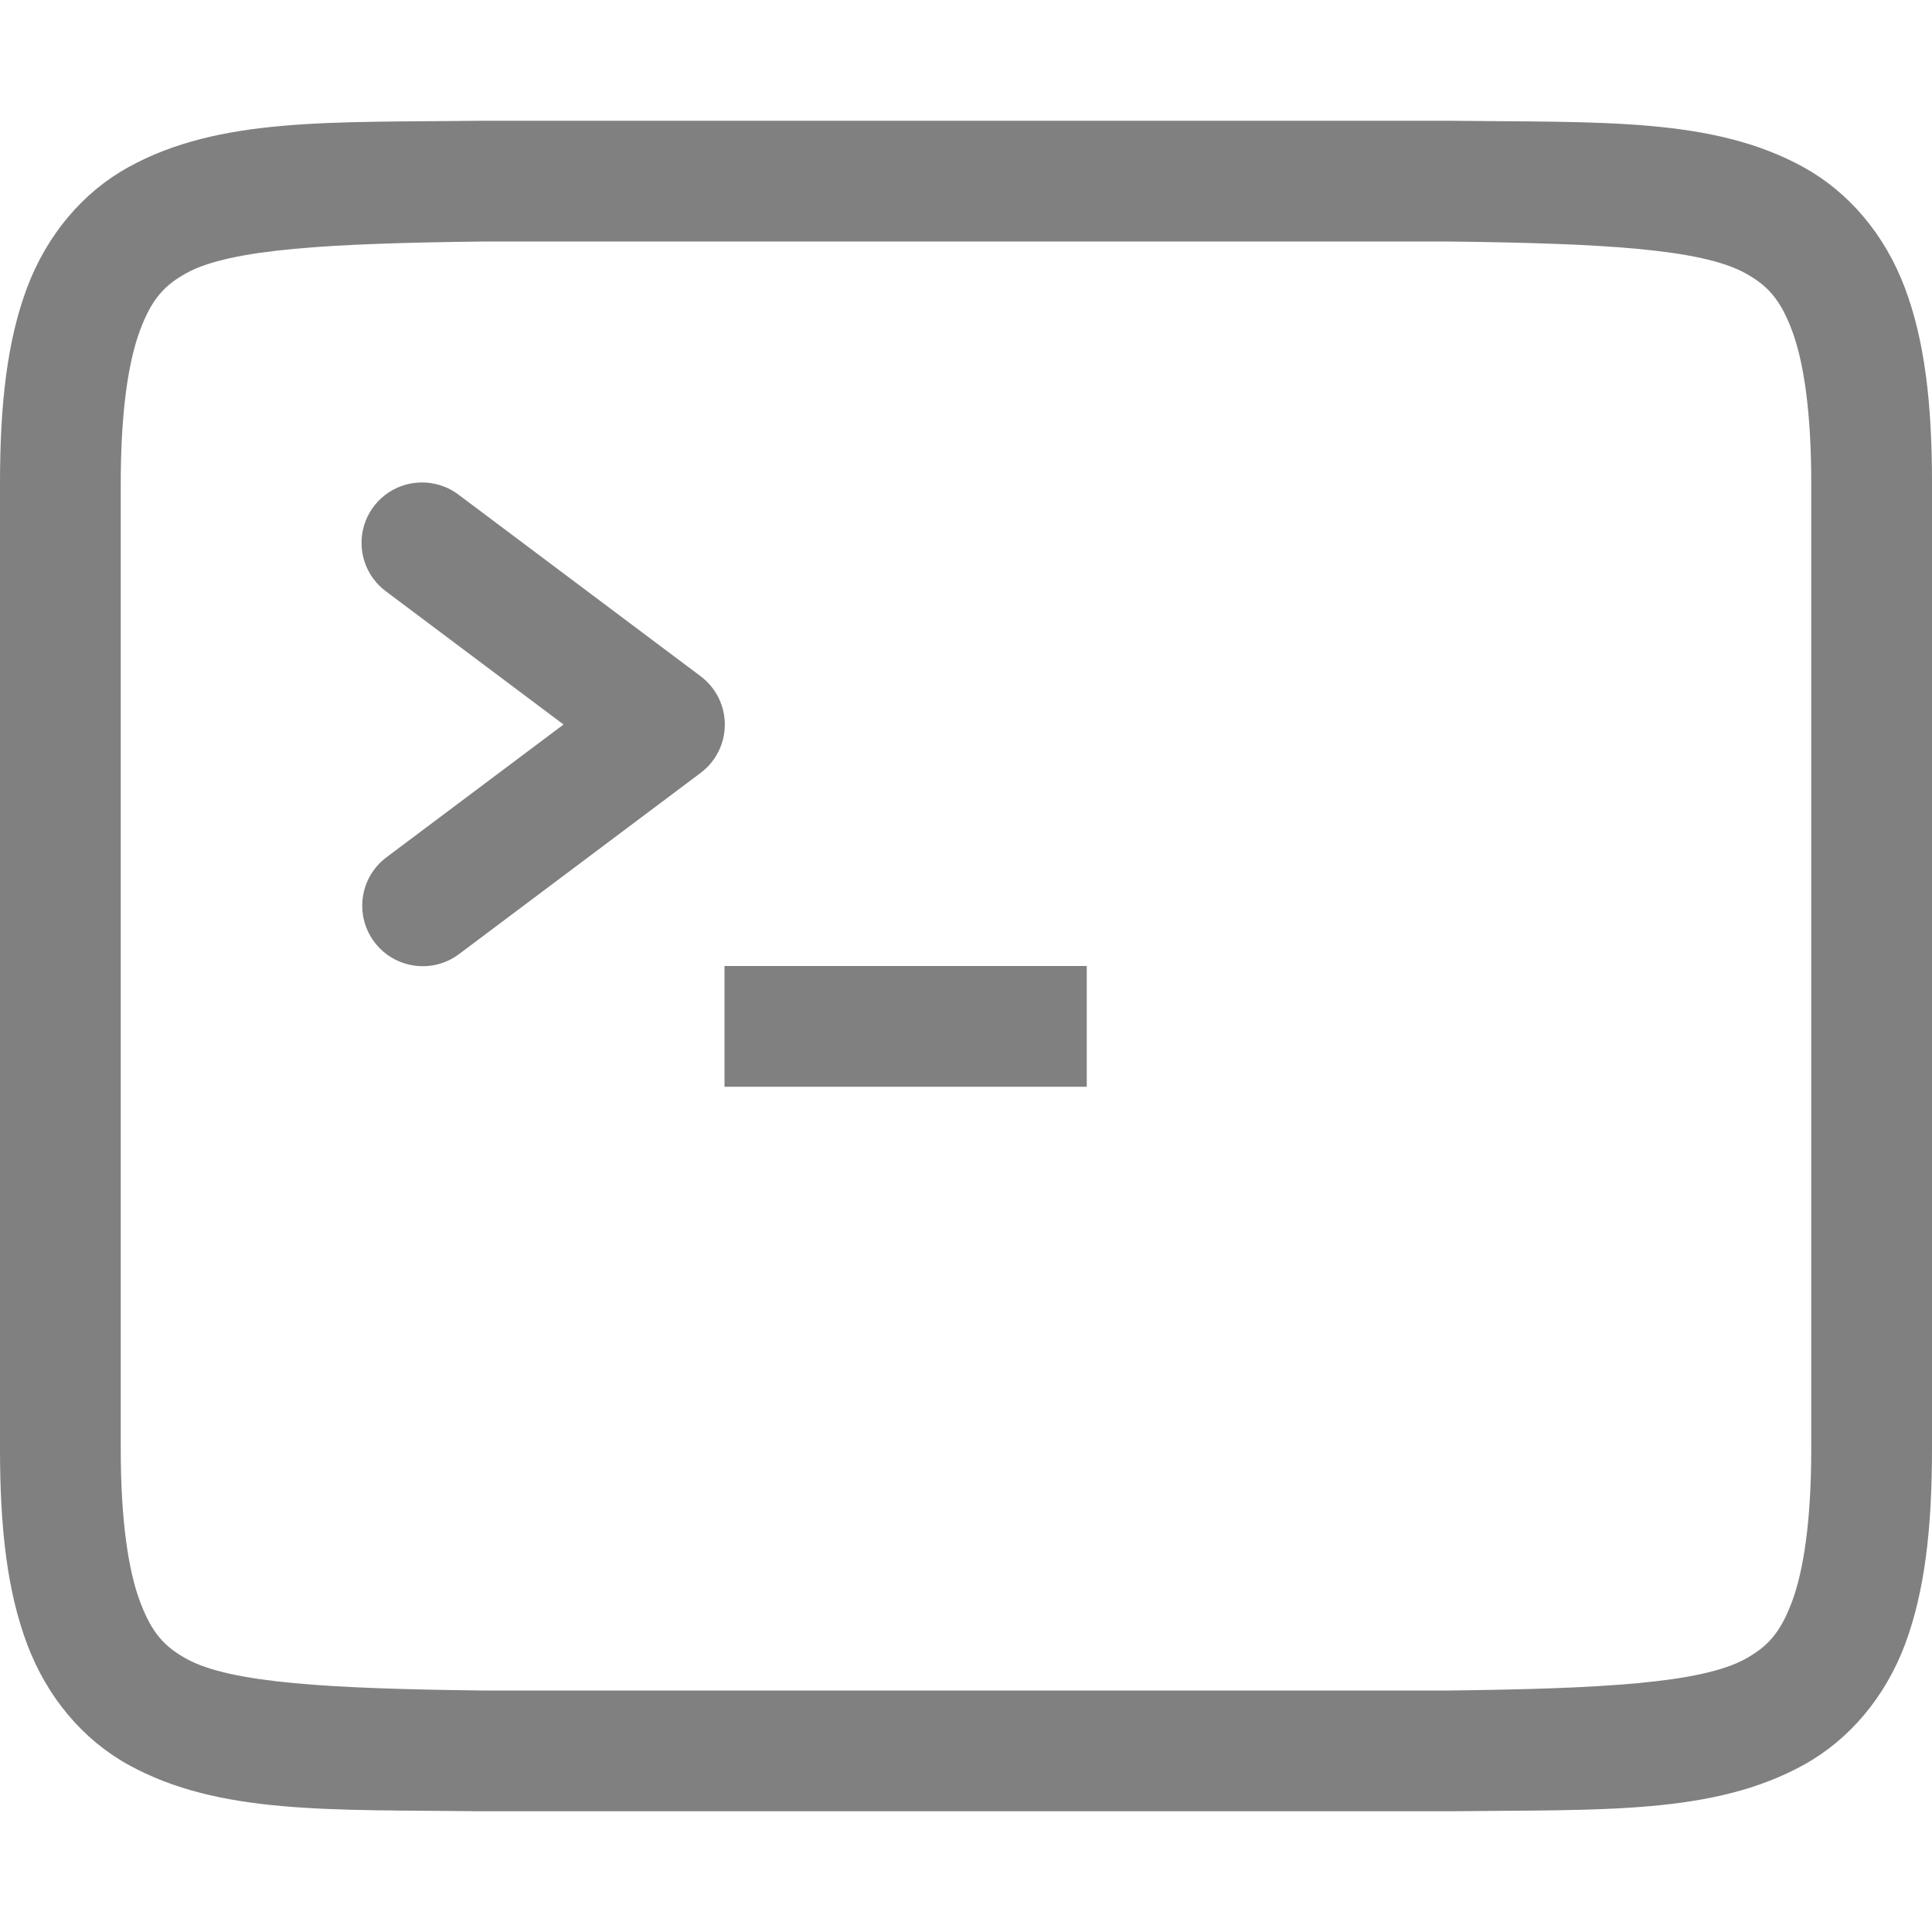
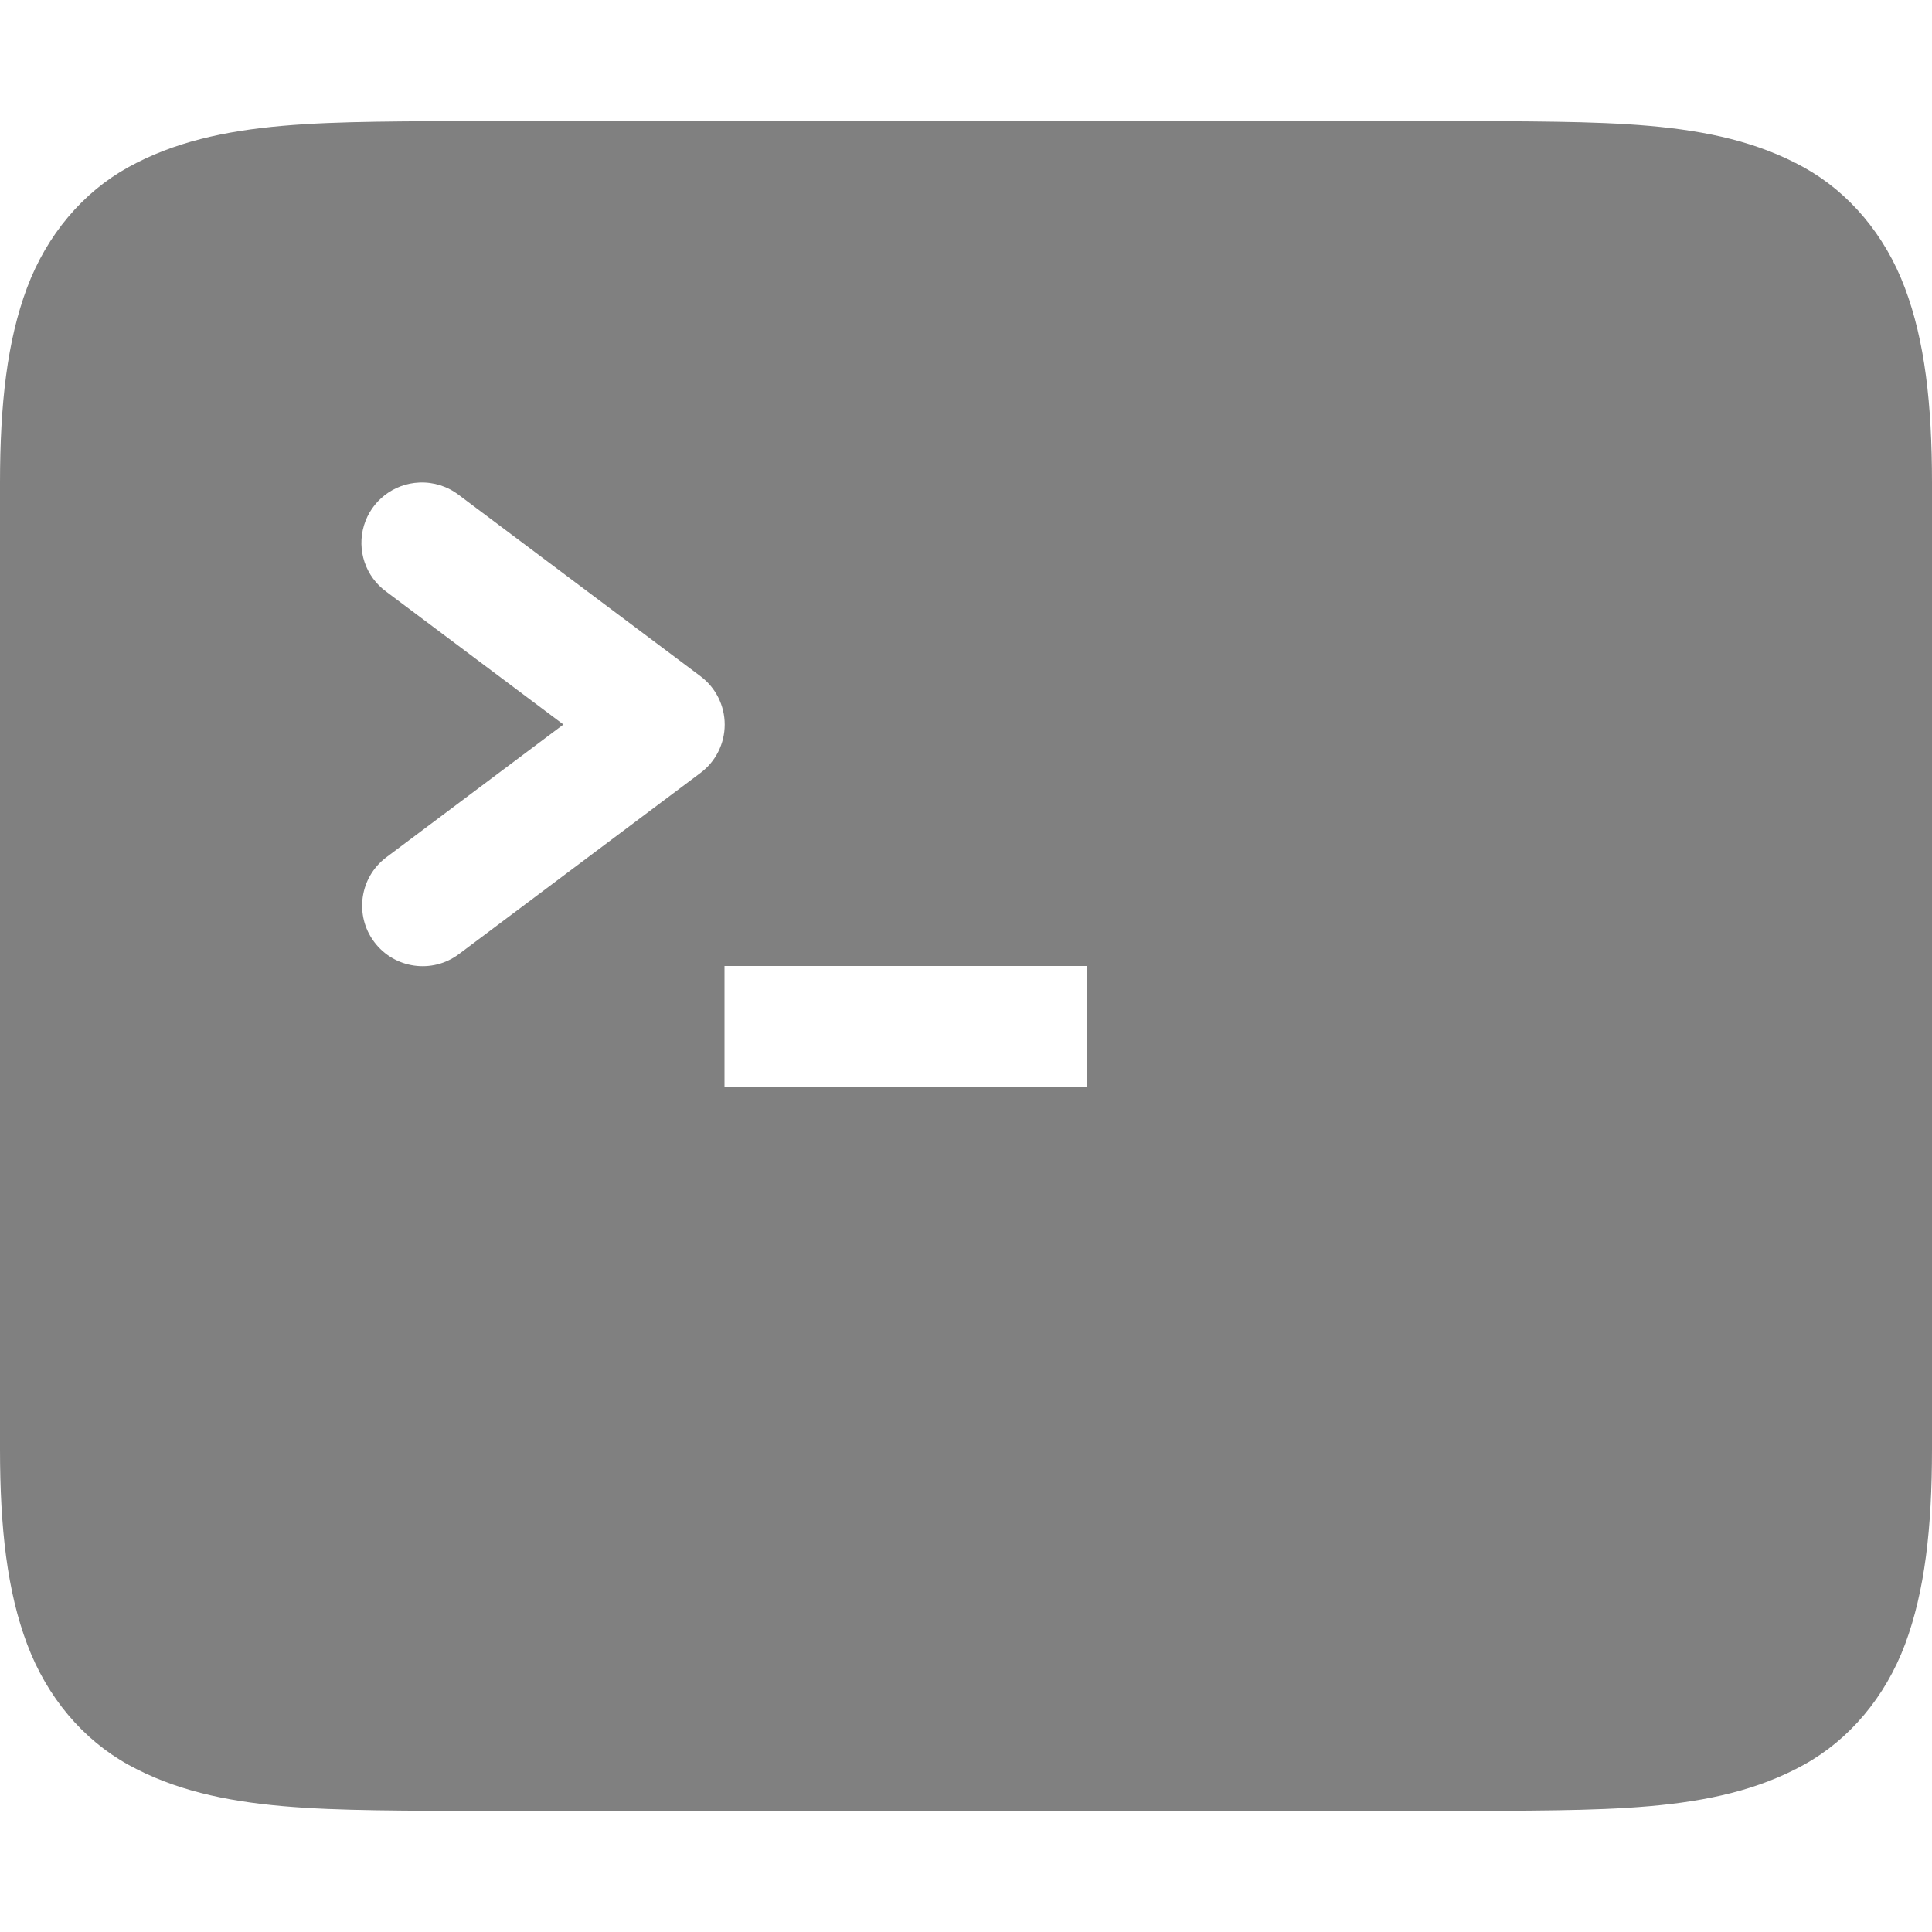
<svg xmlns="http://www.w3.org/2000/svg" xmlns:ns1="http://www.openswatchbook.org/uri/2009/osb" height="16" id="svg7384" version="1.1" width="16">
  <defs id="defs7386">
    <linearGradient id="linearGradient5606" ns1:paint="solid">
      <stop id="stop5608" offset="0" style="stop-color:#000000;stop-opacity:1;" />
    </linearGradient>
    <linearGradient id="linearGradient4526" ns1:paint="solid">
      <stop id="stop4528" offset="0" style="stop-color:#ffffff;stop-opacity:1;" />
    </linearGradient>
+     <linearGradient id="linearGradient3600-4" ns1:paint="gradient">
+       <stop id="stop3602-7" offset="0" style="stop-color:#f4f4f4;stop-opacity:1" />
+       <stop id="stop3604-6" offset="1" style="stop-color:#dbdbdb;stop-opacity:1" />
+     </linearGradient>
  </defs>
-   <g id="layer9" label="status" style="display:inline" transform="translate(-513.0002,47.00006)" />
-   <g id="layer2" transform="translate(-272,-319.9999)" />
-   <g id="g1812" style="display:inline" transform="translate(-272,-319.9999)" />
-   <g id="g6217" transform="translate(-272,-319.9999)" />
-   <g id="layer3" style="display:inline" transform="translate(-272,-319.9999)">
-     <path d="m 275.994,321 c -1.258,0.015 -2.179,-0.031 -2.932,0.385 -0.376,0.208 -0.673,0.559 -0.838,0.998 C 272.06,322.821 272,323.342 272,324 v 8 c 0,0.658 0.06,1.179 0.225,1.617 0.165,0.439 0.462,0.79 0.838,0.998 0.753,0.415 1.673,0.37 2.932,0.385 h 0.004 8.004 0.004 c 1.258,-0.015 2.179,0.031 2.932,-0.385 0.376,-0.208 0.673,-0.559 0.838,-0.998 C 287.94,333.179 288,332.658 288,332 v -8 c 0,-0.658 -0.06,-1.179 -0.225,-1.617 -0.165,-0.439 -0.462,-0.79 -0.838,-0.998 -0.753,-0.415 -1.673,-0.37 -2.932,-0.385 h -0.004 -8.004 z m 0.006,1 h 8 c 1.259,0.015 2.087,0.06 2.453,0.262 0.183,0.101 0.289,0.213 0.387,0.473 C 286.937,322.994 287,323.408 287,324 v 8 c 0,0.592 -0.063,1.006 -0.16,1.266 -0.098,0.26 -0.203,0.371 -0.387,0.473 C 286.087,333.94 285.259,333.985 284,334 H 276.006 276 c -1.259,-0.015 -2.089,-0.06 -2.455,-0.262 -0.183,-0.101 -0.287,-0.213 -0.385,-0.473 C 273.063,333.006 273,332.592 273,332 v -8 c 0,-0.592 0.063,-1.006 0.16,-1.266 0.098,-0.26 0.201,-0.371 0.385,-0.473 C 273.911,322.06 274.741,322.015 276,322 Z" id="path1832" style="color:#000000;font-style:normal;font-variant:normal;font-weight:normal;font-stretch:normal;font-size:medium;line-height:normal;font-family:sans-serif;font-variant-ligatures:normal;font-variant-position:normal;font-variant-caps:normal;font-variant-numeric:normal;font-variant-alternates:normal;font-feature-settings:normal;text-indent:0;text-align:start;text-decoration:none;text-decoration-line:none;text-decoration-style:solid;text-decoration-color:#000000;letter-spacing:normal;word-spacing:normal;text-transform:none;writing-mode:lr-tb;direction:ltr;text-orientation:mixed;dominant-baseline:auto;baseline-shift:baseline;text-anchor:start;white-space:normal;shape-padding:0;clip-rule:nonzero;display:inline;overflow:visible;visibility:visible;opacity:1;isolation:auto;mix-blend-mode:normal;color-interpolation:sRGB;color-interpolation-filters:linearRGB;solid-color:#000000;solid-opacity:1;vector-effect:none;fill:#808080;fill-opacity:1;fill-rule:nonzero;stroke:none;stroke-width:1;stroke-linecap:butt;stroke-linejoin:miter;stroke-miterlimit:4;stroke-dasharray:none;stroke-dashoffset:0;stroke-opacity:1;marker:none;color-rendering:auto;image-rendering:auto;shape-rendering:auto;text-rendering:auto;enable-background:accumulate" />
-     <path d="m 275.473,323.996 a 0.5,0.5 0 0 0 -0.273,0.904 l 1.467,1.1 -1.467,1.1 a 0.501,0.501 0 1 0 0.602,0.801 l 2,-1.5 a 0.5,0.5 0 0 0 0,-0.801 l -2,-1.5 a 0.5,0.5 0 0 0 -0.328,-0.104 z" id="path11751-2-3" style="color:#bebebe;font-style:normal;font-variant:normal;font-weight:normal;font-stretch:normal;font-size:medium;line-height:normal;font-family:sans-serif;font-variant-ligatures:normal;font-variant-position:normal;font-variant-caps:normal;font-variant-numeric:normal;font-variant-alternates:normal;font-feature-settings:normal;text-indent:0;text-align:start;text-decoration:none;text-decoration-line:none;text-decoration-style:solid;text-decoration-color:#000000;letter-spacing:normal;word-spacing:normal;text-transform:none;writing-mode:lr-tb;direction:ltr;text-orientation:mixed;dominant-baseline:auto;baseline-shift:baseline;text-anchor:start;white-space:normal;shape-padding:0;clip-rule:nonzero;display:inline;overflow:visible;visibility:visible;opacity:1;isolation:auto;mix-blend-mode:normal;color-interpolation:sRGB;color-interpolation-filters:linearRGB;solid-color:#000000;solid-opacity:1;vector-effect:none;fill:#808080;fill-opacity:1;fill-rule:nonzero;stroke:none;stroke-width:1;stroke-linecap:round;stroke-linejoin:round;stroke-miterlimit:4;stroke-dasharray:none;stroke-dashoffset:0;stroke-opacity:1;marker:none;color-rendering:auto;image-rendering:auto;shape-rendering:auto;text-rendering:auto;enable-background:accumulate" />
-     <rect height="1" id="rect4987" style="color:#bebebe;display:inline;overflow:visible;visibility:visible;fill:#808080;fill-opacity:1;fill-rule:nonzero;stroke:none;stroke-width:1;marker:none;enable-background:accumulate" width="3" x="278" y="328" />
+   <g id="layer9" label="status" style="display:inline" transform="translate(-713.0002,207.0001)" />
+   <g id="layer2" transform="translate(-472,-159.9999)" />
+   <g id="layer4" transform="translate(-472,-159.9999)" />
+   <g id="g1812" style="display:inline" transform="translate(-472,-159.9999)" />
+   <g id="g6217" transform="translate(-472,-159.9999)" />
+   <g id="layer3" style="display:inline" transform="translate(-472,-159.9999)" />
+   <g id="g1833" style="display:inline" transform="translate(-472,-159.9999)">
+     <path d="m 475.994,161 c -1.258,0.015 -2.179,-0.031 -2.932,0.385 -0.376,0.208 -0.673,0.559 -0.838,0.998 C 472.06,162.821 472,163.342 472,164 v 8 c 0,0.658 0.06,1.179 0.225,1.617 0.165,0.439 0.462,0.79 0.838,0.998 0.753,0.415 1.673,0.37 2.932,0.385 h 0.004 8.004 0.004 c 1.258,-0.015 2.179,0.031 2.932,-0.385 0.376,-0.208 0.673,-0.559 0.838,-0.998 C 487.94,173.179 488,172.658 488,172 v -8 c 0,-0.658 -0.06,-1.179 -0.225,-1.617 -0.165,-0.439 -0.462,-0.79 -0.838,-0.998 -0.753,-0.415 -1.673,-0.37 -2.932,-0.385 h -0.004 -8.004 z m -0.521,2.996 a 0.5,0.5 0 0 1 0.328,0.104 l 2,1.5 a 0.5,0.5 0 0 1 0,0.801 l -2,1.5 a 0.501,0.501 0 0 1 -0.602,-0.801 l 1.467,-1.1 -1.467,-1.1 a 0.5,0.5 0 0 1 0.273,-0.904 z M 478,168 h 3 v 1 h -3 z" id="path1817" style="color:#000000;font-style:normal;font-variant:normal;font-weight:normal;font-stretch:normal;font-size:medium;line-height:normal;font-family:sans-serif;font-variant-ligatures:normal;font-variant-position:normal;font-variant-caps:normal;font-variant-numeric:normal;font-variant-alternates:normal;font-feature-settings:normal;text-indent:0;text-align:start;text-decoration:none;text-decoration-line:none;text-decoration-style:solid;text-decoration-color:#000000;letter-spacing:normal;word-spacing:normal;text-transform:none;writing-mode:lr-tb;direction:ltr;text-orientation:mixed;dominant-baseline:auto;baseline-shift:baseline;text-anchor:start;white-space:normal;shape-padding:0;clip-rule:nonzero;display:inline;overflow:visible;visibility:visible;opacity:1;isolation:auto;mix-blend-mode:normal;color-interpolation:sRGB;color-interpolation-filters:linearRGB;solid-color:#000000;solid-opacity:1;vector-effect:none;fill:#808080;fill-opacity:1;fill-rule:nonzero;stroke:none;stroke-width:1;stroke-linecap:butt;stroke-linejoin:miter;stroke-miterlimit:4;stroke-dasharray:none;stroke-dashoffset:0;stroke-opacity:1;marker:none;color-rendering:auto;image-rendering:auto;shape-rendering:auto;text-rendering:auto;enable-background:accumulate" />
  </g>
-   <g id="layer1" transform="translate(-272,-319.9999)" />
+   <g id="layer1" transform="translate(-472,-159.9999)" />
</svg>
